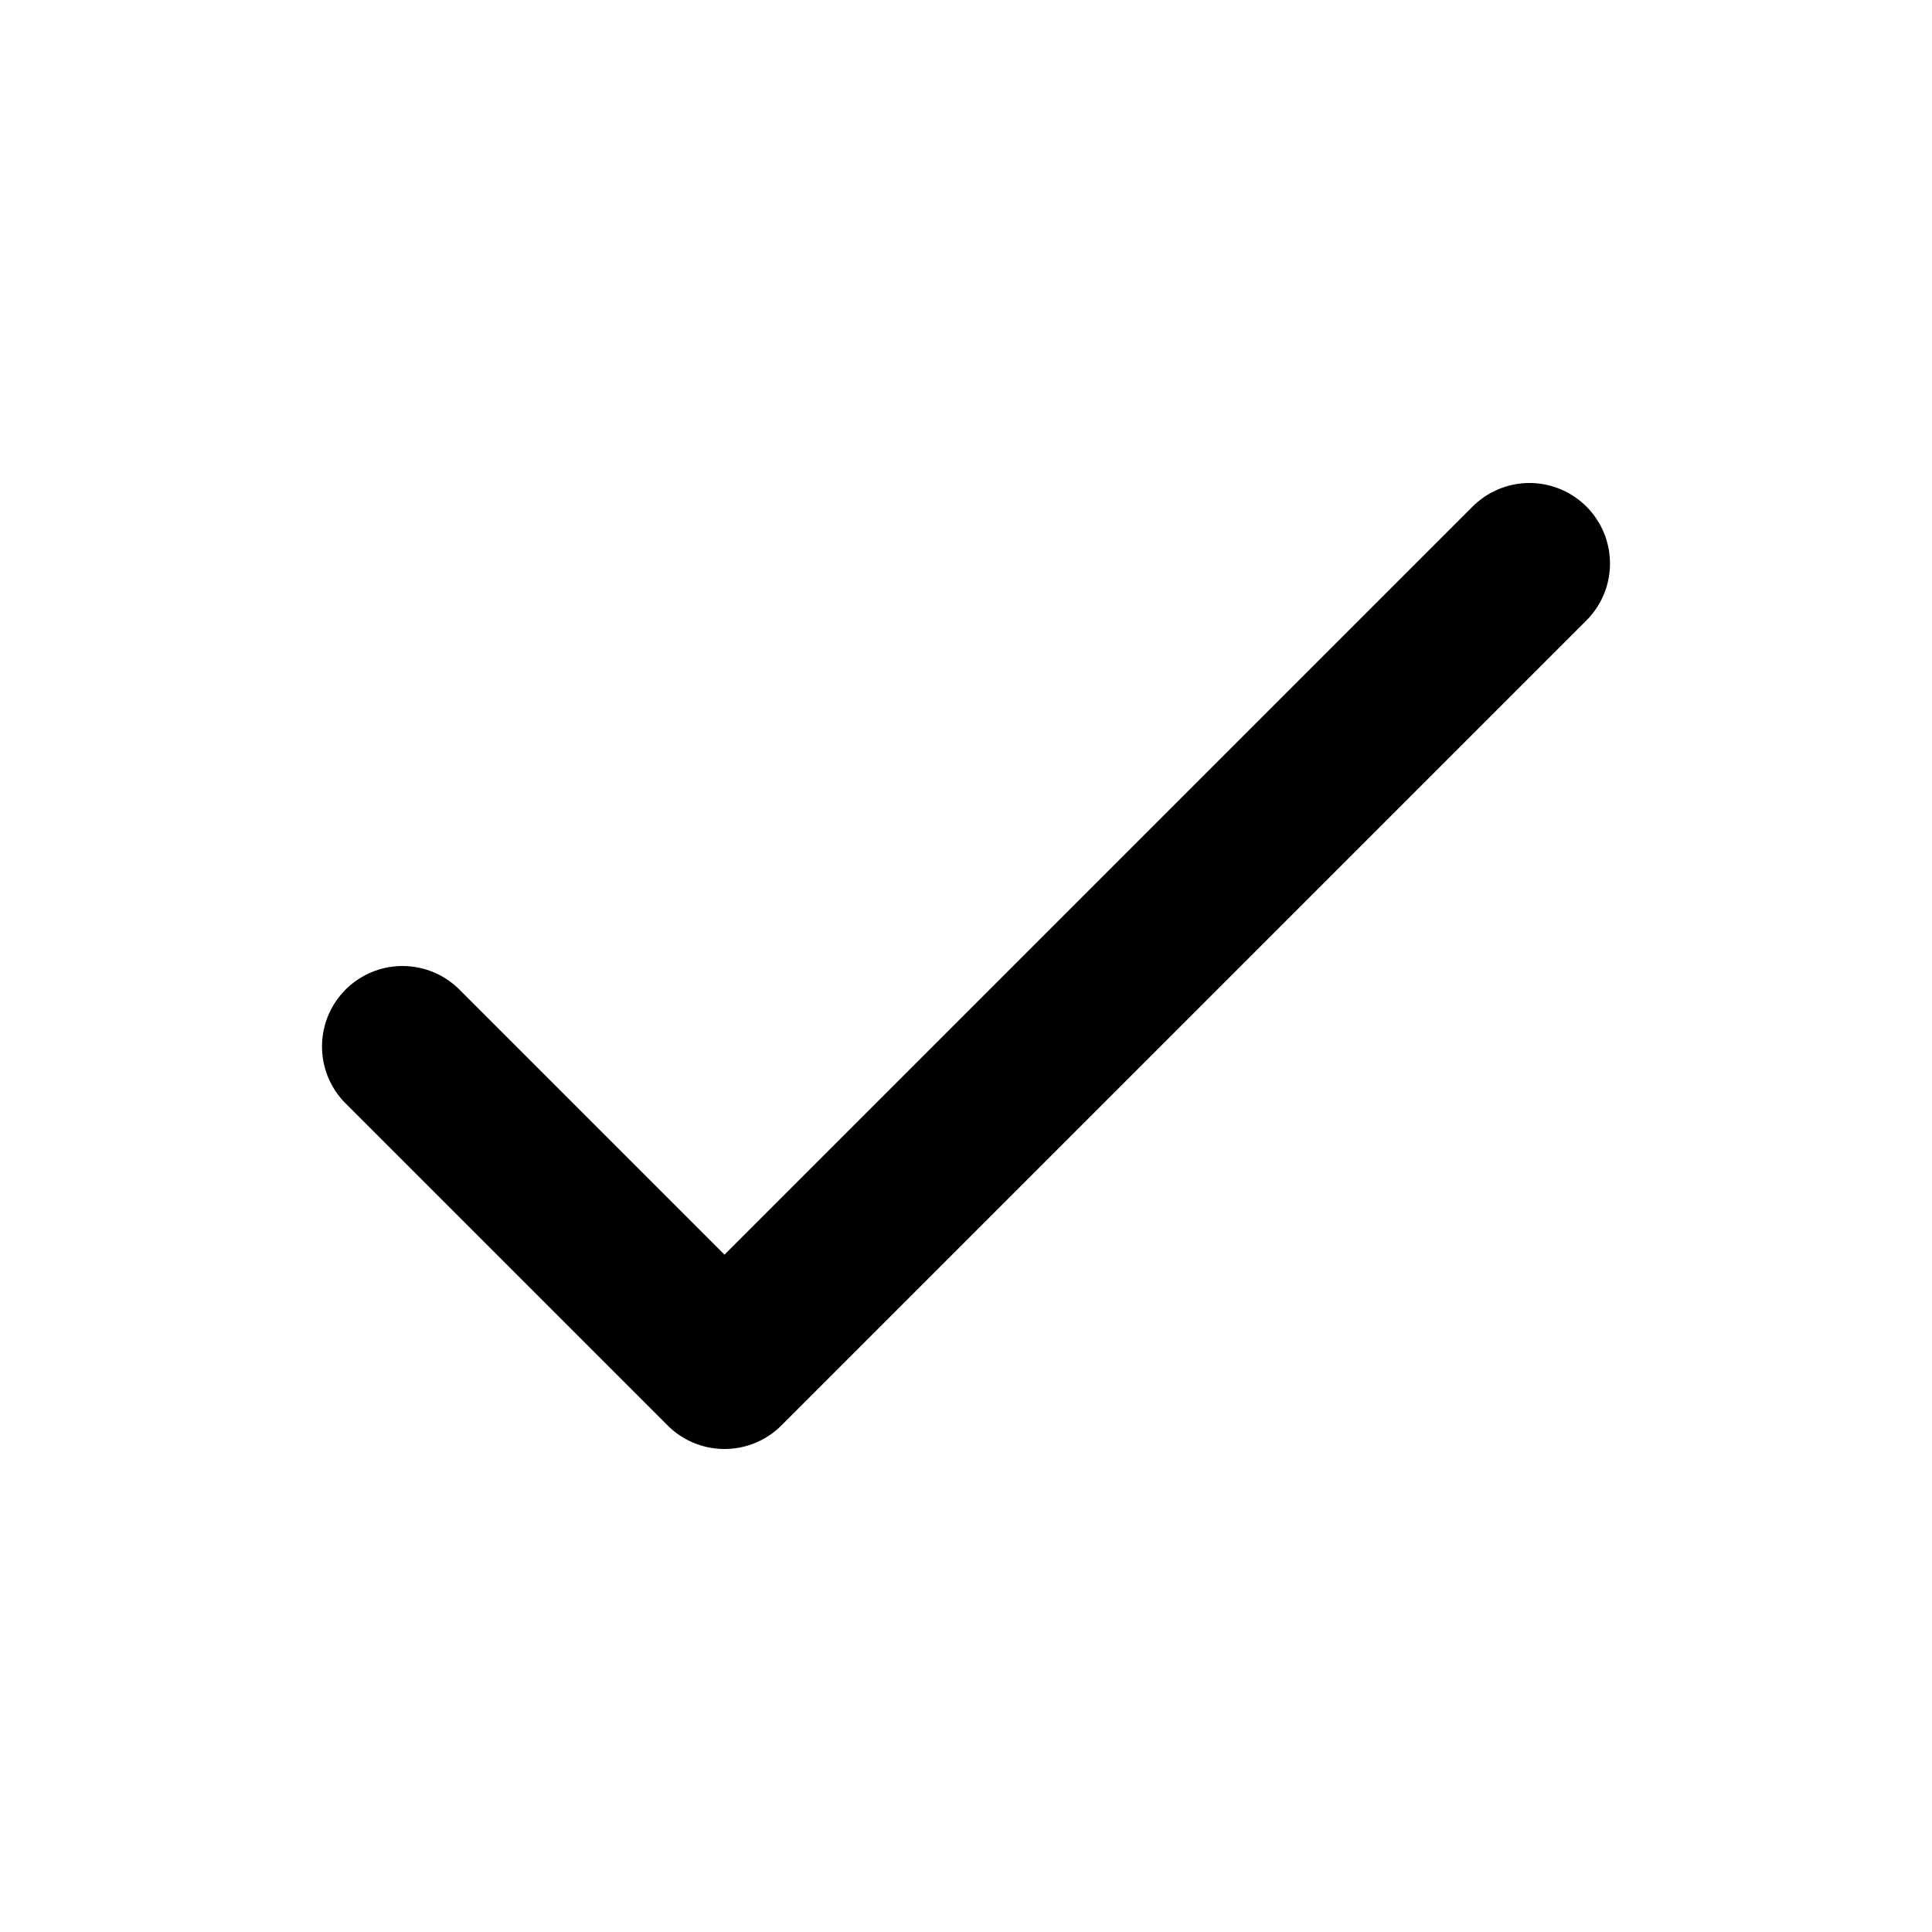
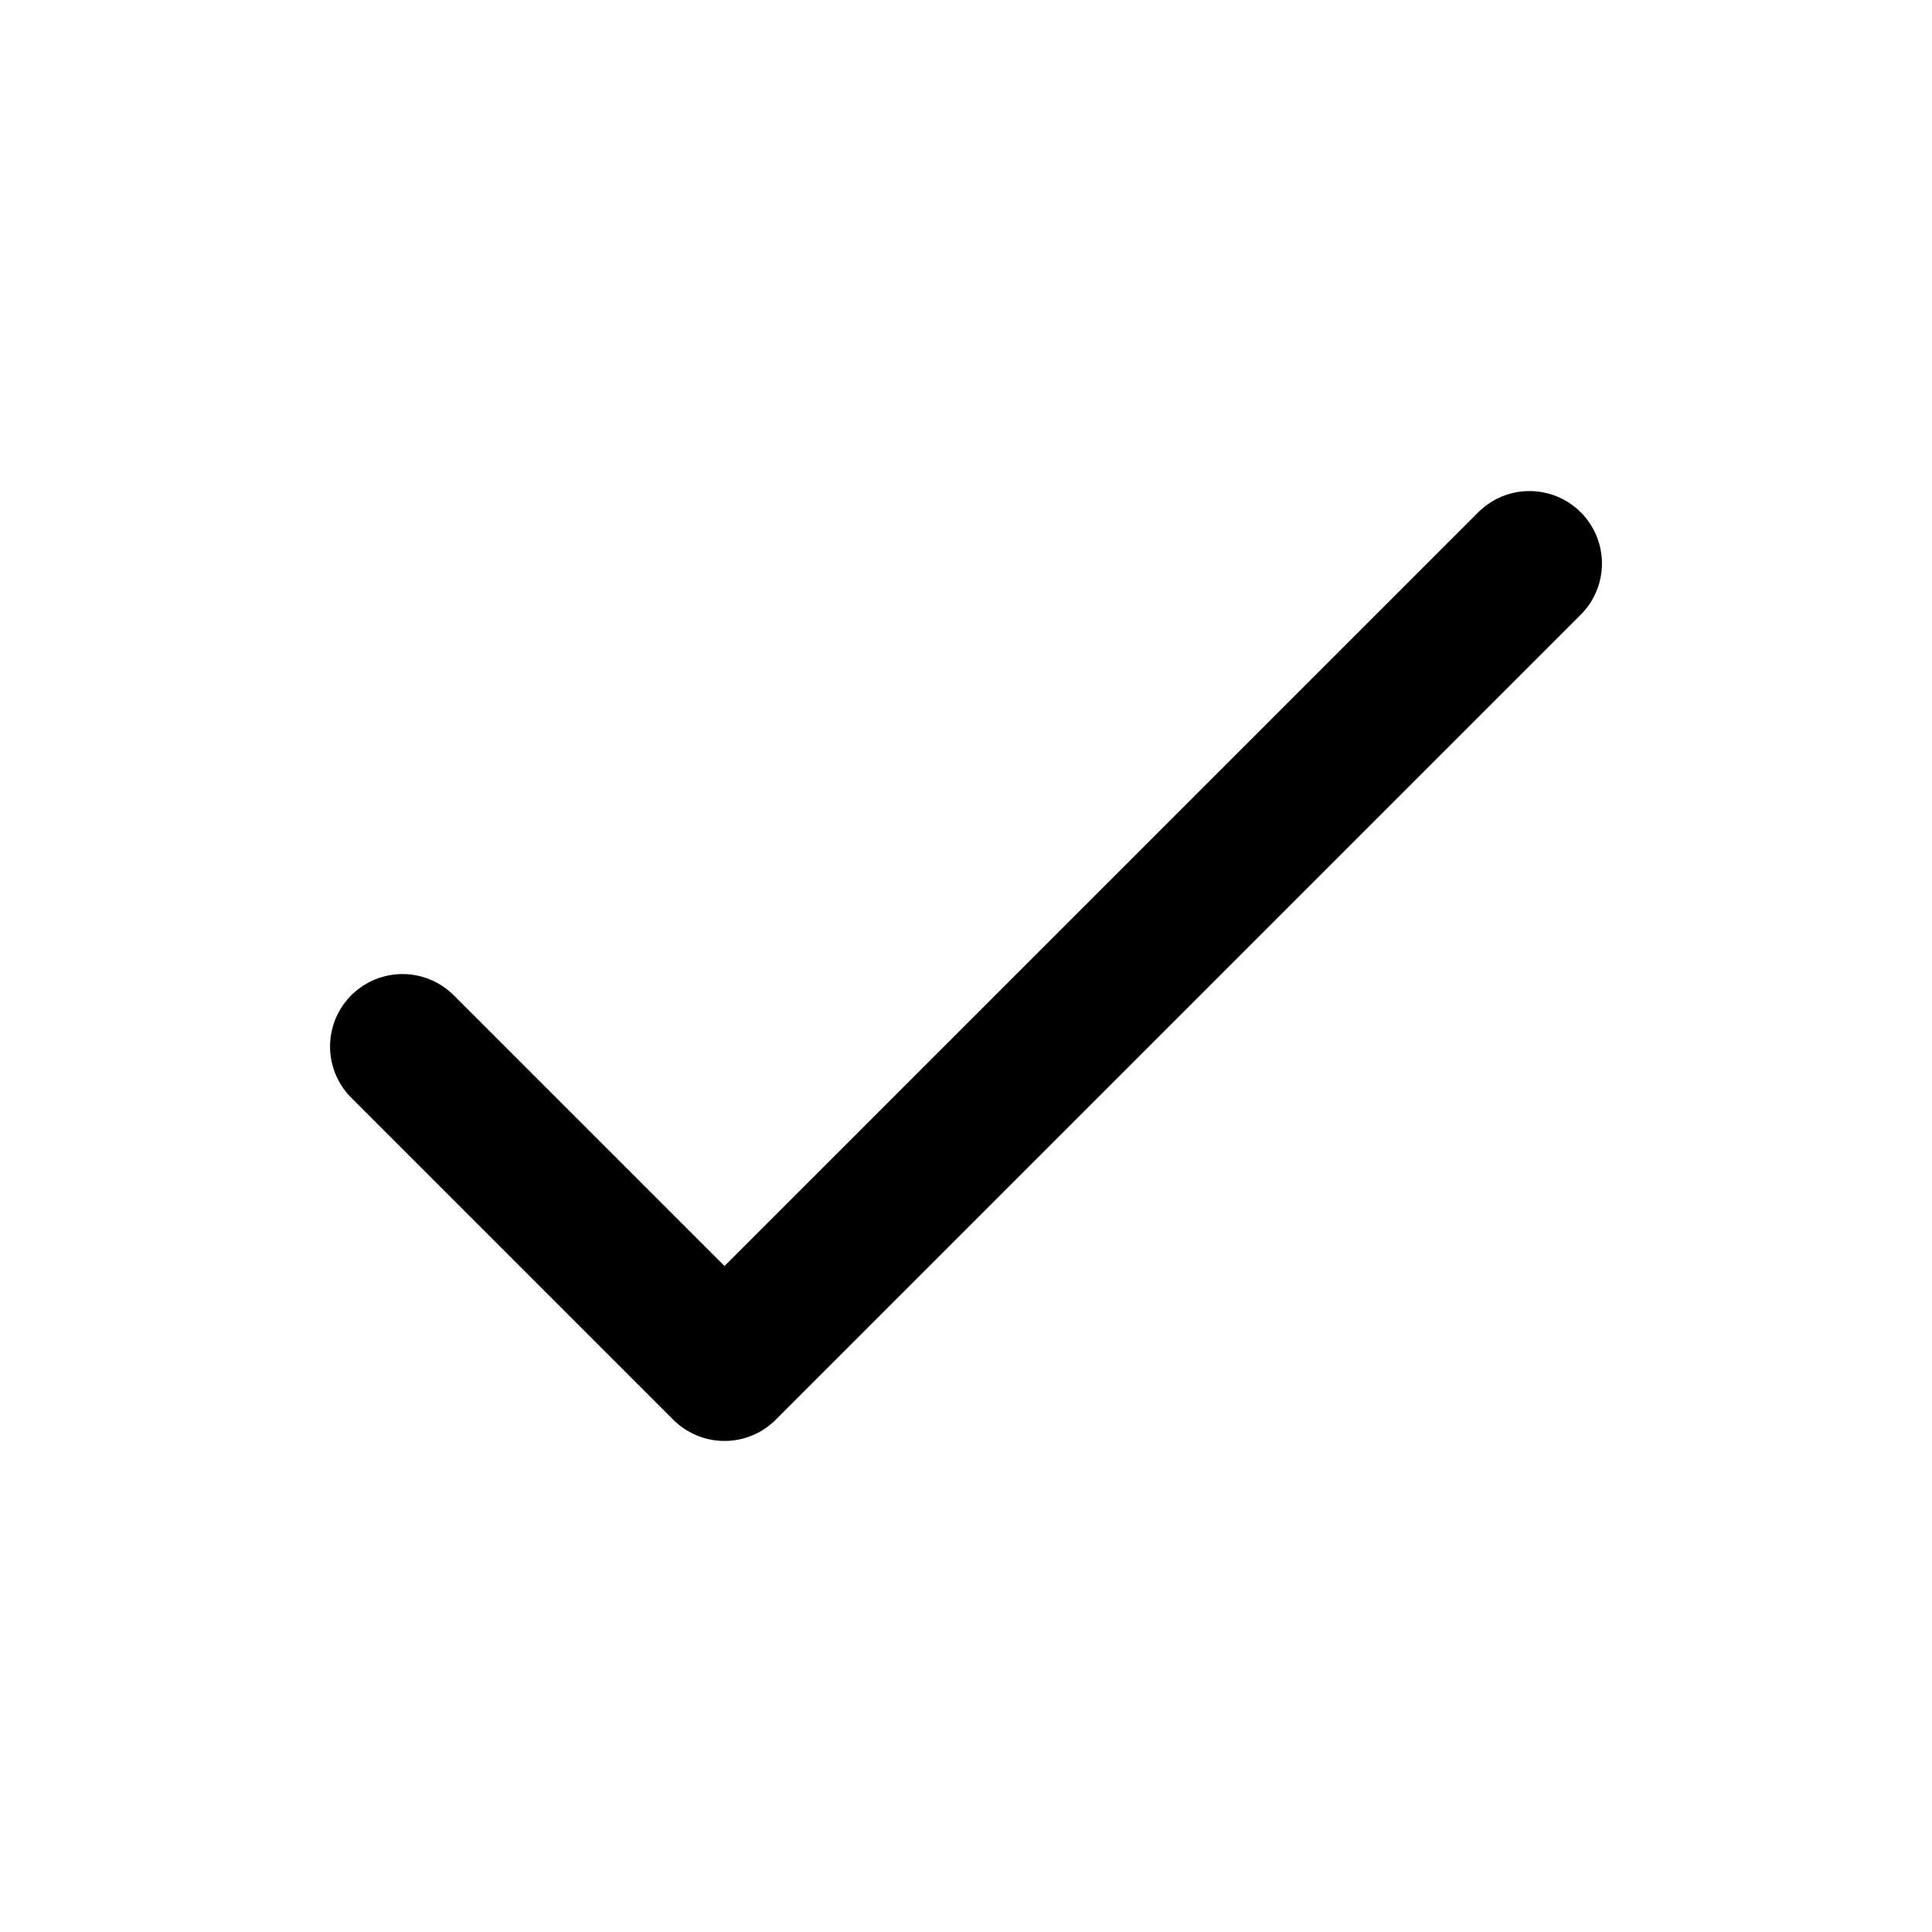
- <svg xmlns="http://www.w3.org/2000/svg" width="24px" height="24px" class="icon icon-checkmark" stroke-width="2" viewBox="0 0 24 24" fill="none" color="currentColor">
-   <path d="M5 13L9 17L19 7" stroke="currentColor" stroke-width="2" stroke-linecap="round" stroke-linejoin="round" />
+ <svg xmlns="http://www.w3.org/2000/svg" class="icon icon-checkmark" stroke-width="1.8" viewBox="0 0 24 24" fill="none" color="currentColor">
+   <path d="M5 13L9 17L19 7" stroke="currentColor" stroke-width="1.8" stroke-linecap="round" stroke-linejoin="round" />
</svg>
